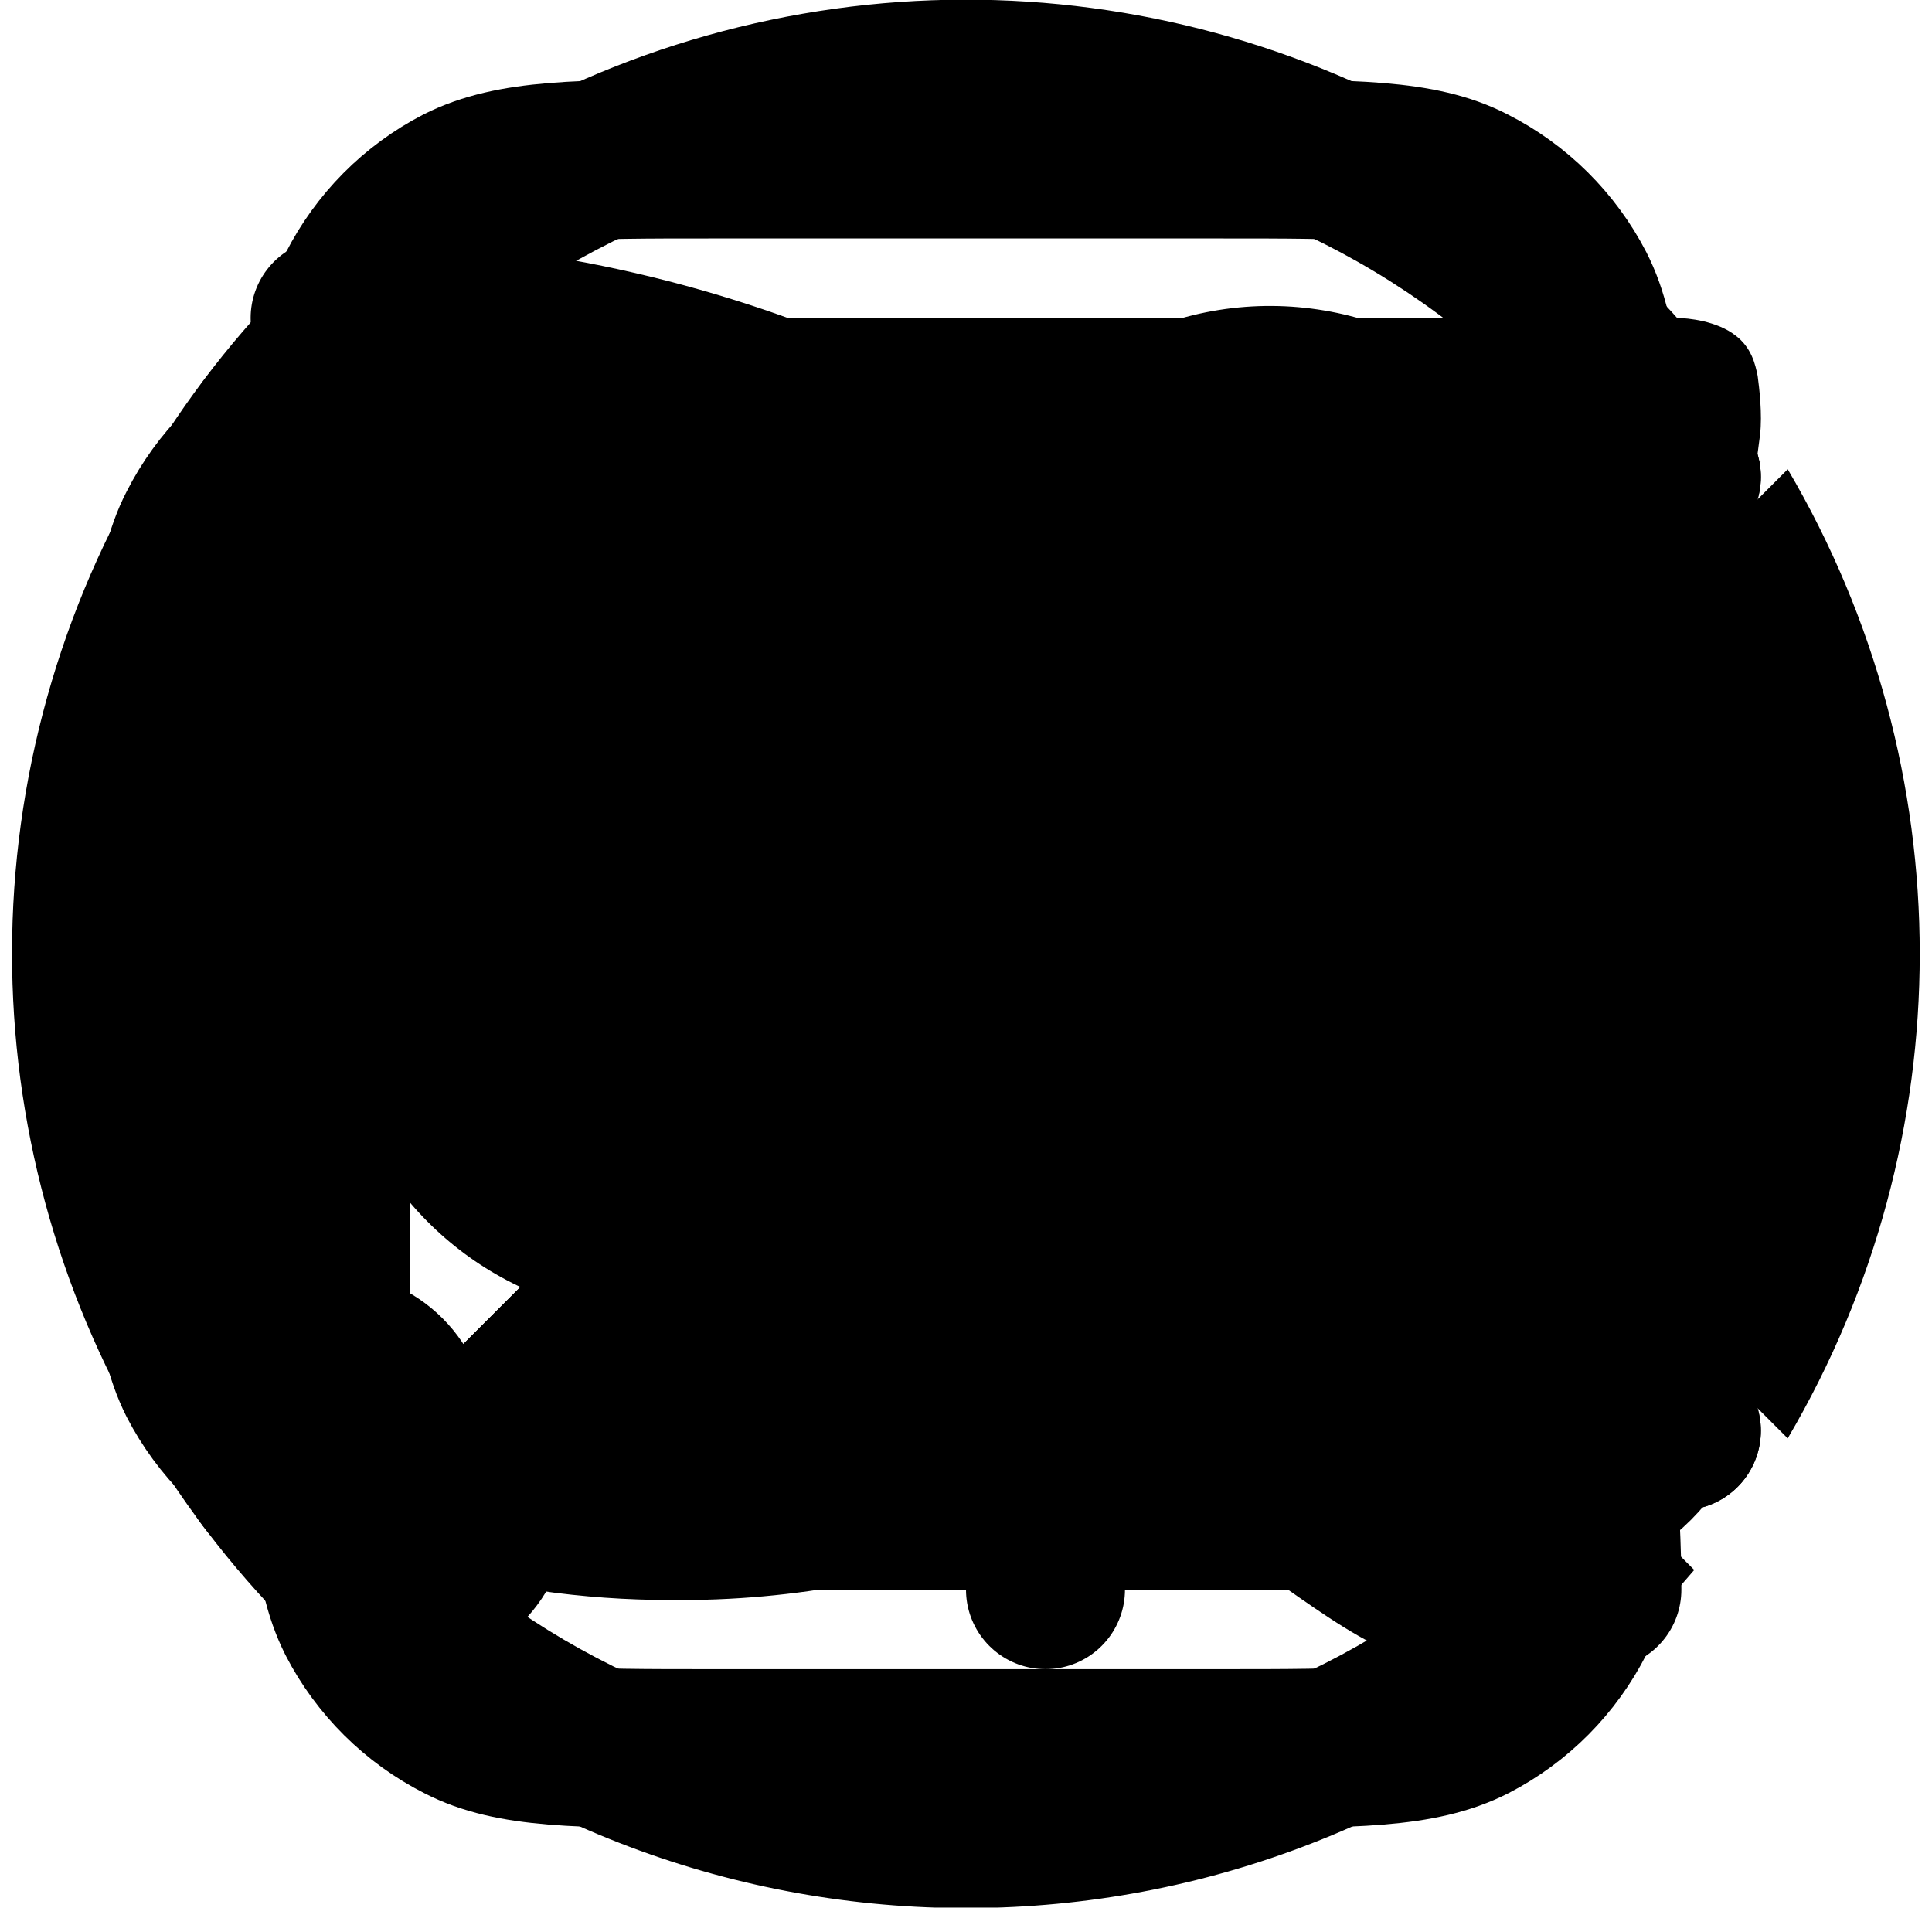
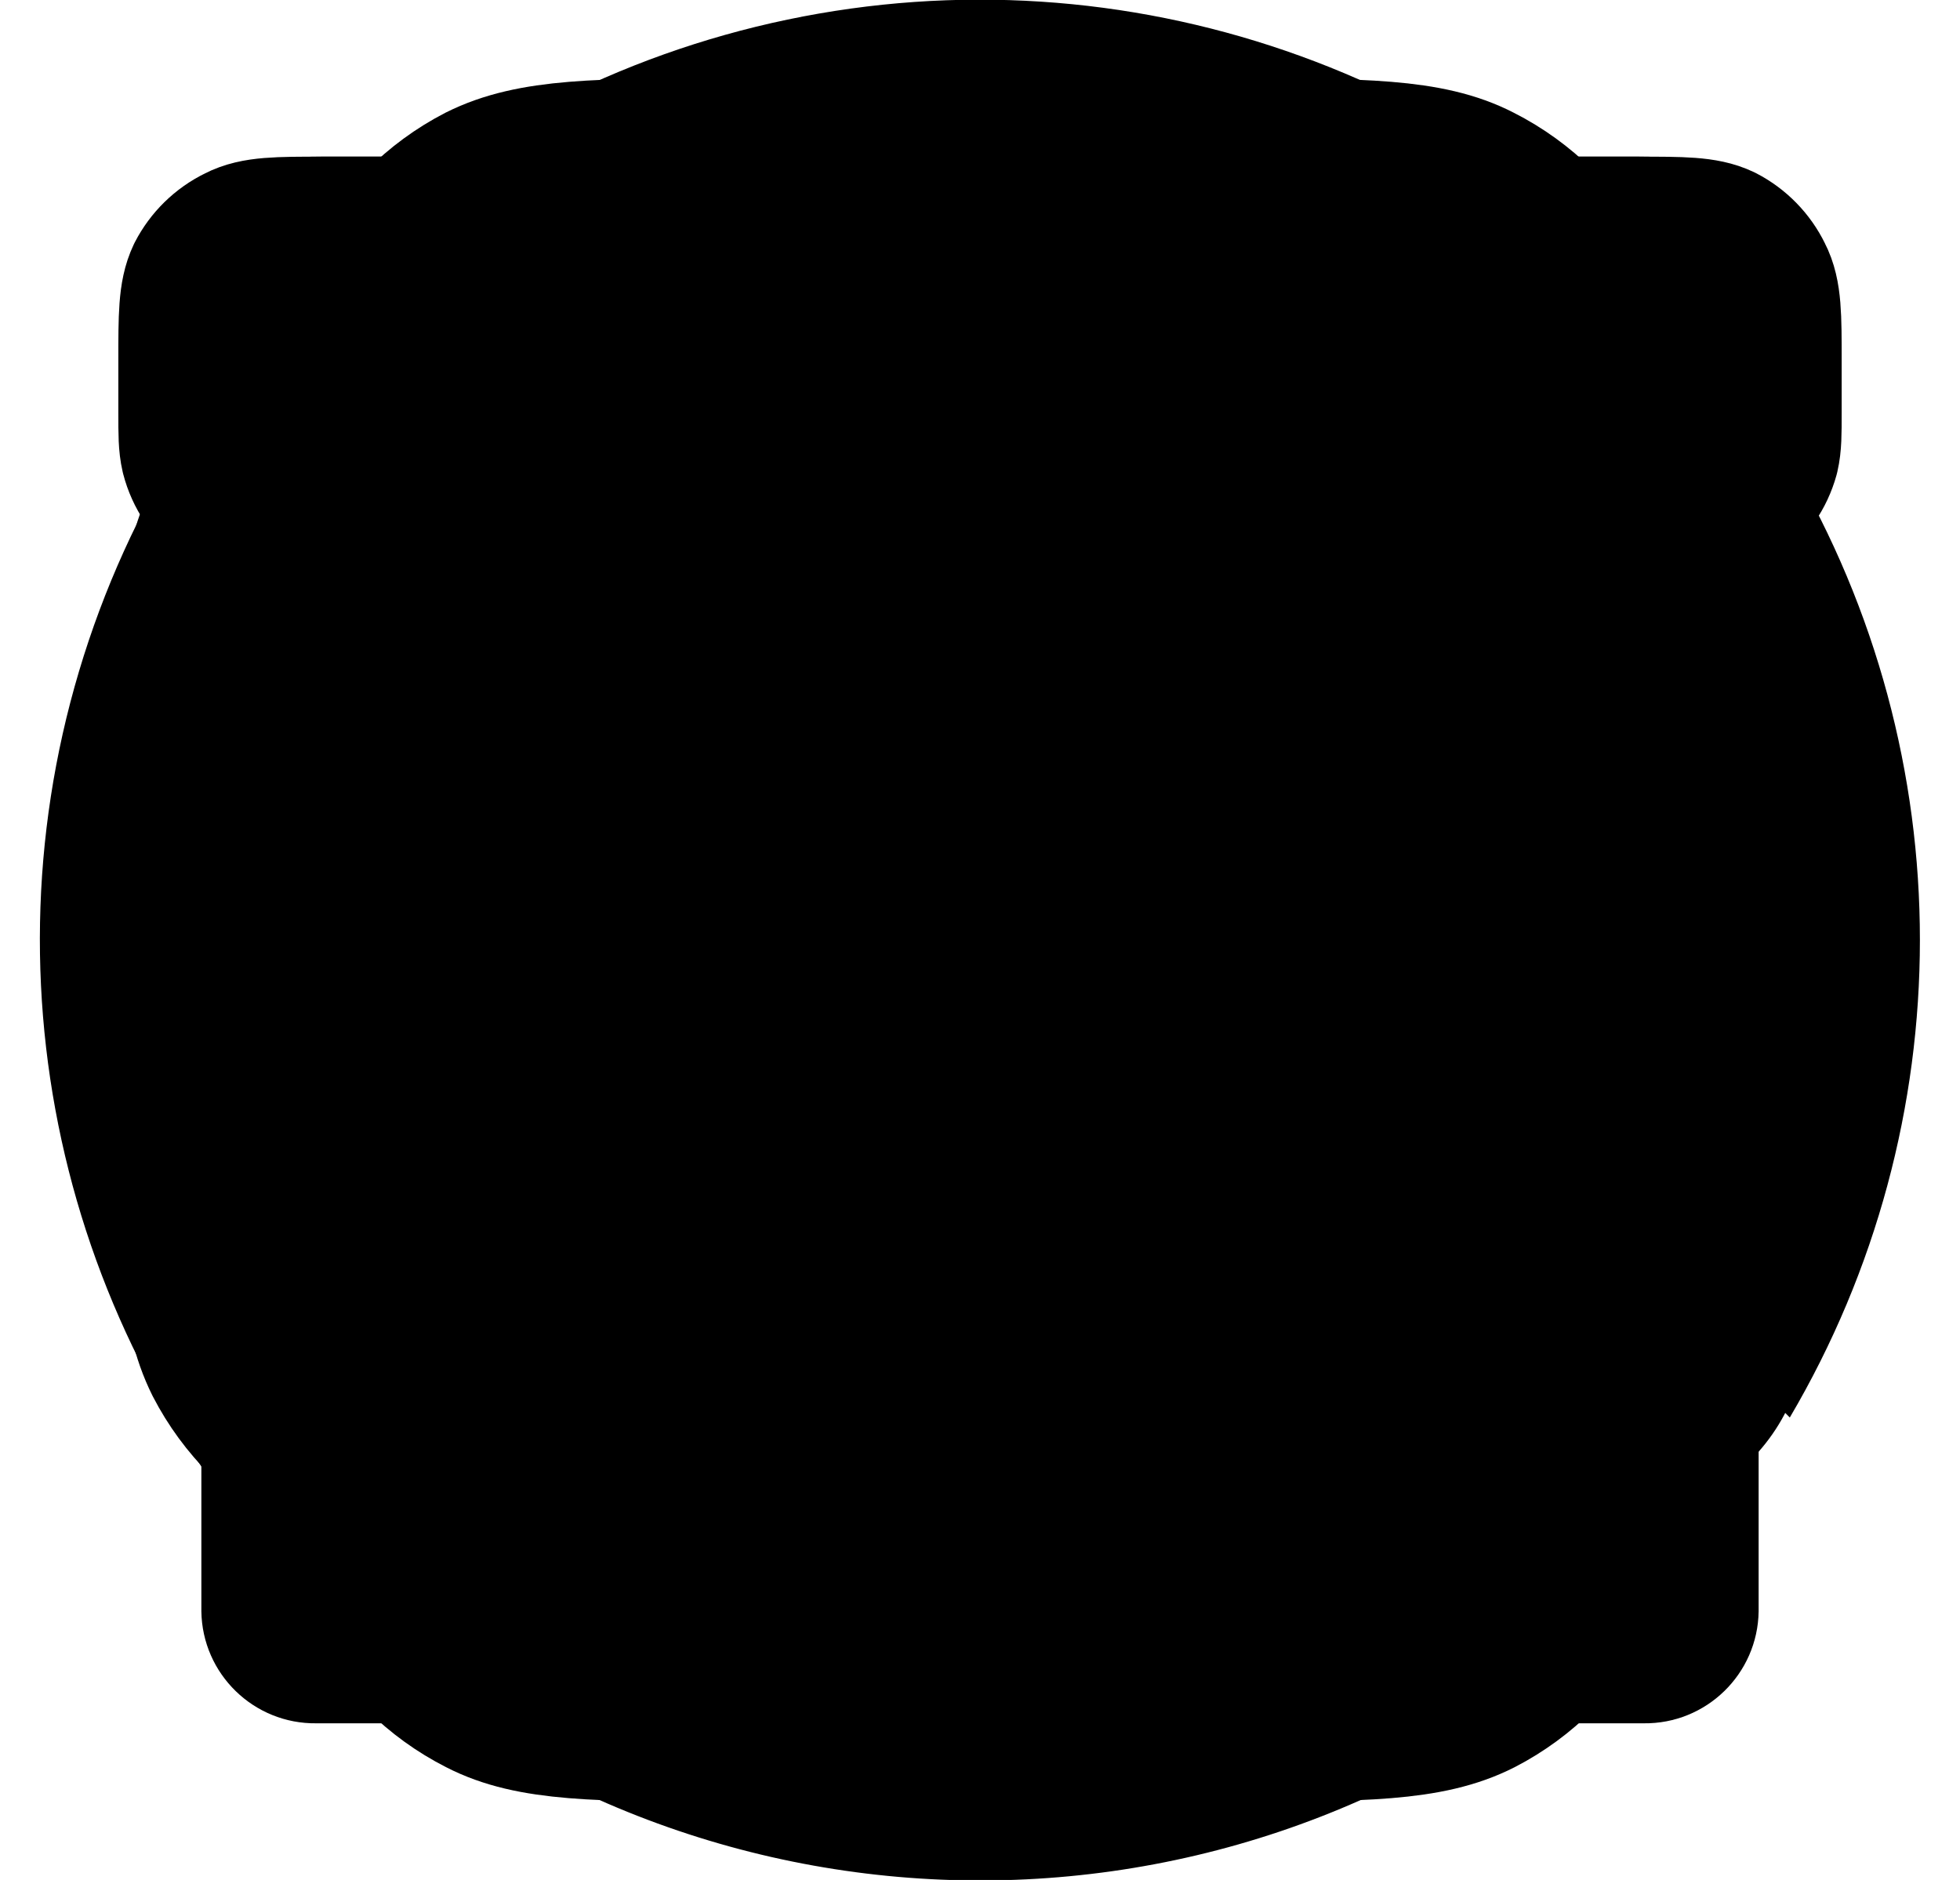
<svg xmlns="http://www.w3.org/2000/svg">
  <defs>
    <style>
			:root svg:not(:target) {
				display: none;
			}
		</style>
  </defs>
  <svg id="logo" fill="currentcolor" viewBox="0 0 40 40">
    <path d="M35.27 32.92a20.24 20.24 0 0 1-2.35 2.35 19.97 19.97 0 0 1-27.06-1.13A20 20 0 1 1 35.27 7.08l-7.12 7.13a10 10 0 0 1 0 11.58l7.12 7.13Zm-9.48-4.77a10 10 0 1 1 0-16.3l4.76-4.76a16.67 16.67 0 1 0 0 25.82l-4.76-4.76Zm-10.5-3.44a6.67 6.67 0 1 0 9.42-9.42 6.67 6.67 0 0 0-9.42 9.42Z" />
    <path d="M37.23 9.84a20.03 20.03 0 0 1 0 20.32l-2.45-2.45a16.7 16.7 0 0 0 0-15.42l2.45-2.45Z" />
  </svg>
  <svg id="close" stroke-width="2" stroke="currentcolor" stroke-linecap="round" stroke-linejoin="round" viewBox="0 0 24 24">
    <path d="M18 6L6 18M6 6L18 18" />
  </svg>
  <svg id="external" fill="none" stroke="currentcolor" stroke-width="2" stroke-linecap="round" stroke-linejoin="round" viewBox="0 0 24 24">
    <path d="M10 6H18V14" />
    <path d="M6 18L18 6" />
  </svg>
+   <svg id="filter" fill="none" stroke="currentcolor" stroke-width="2" stroke-linecap="round" stroke-linejoin="round" viewBox="0 0 24 24">
+     <path d="M2 4.6c0-.56 0-.84.1-1.05a1 1 0 0 1 .45-.44C2.76 3 3.04 3 3.6 3h16.8c.56 0 .84 0 1.05.1a1 1 0 0 1 .44.45c.11.21.11.49.11 1.05v.67c0 .27 0 .4-.03.53a1 1 0 0 1-.14.3c-.08.11-.18.2-.38.38l-6.4 5.54c-.2.18-.3.27-.38.37a1 1 0 0 0-.14.31c-.03.13-.03.26-.03.53v5.23c0 .2 0 .3-.03.38a.5.5 0 0 1-.13.2c-.07.05-.16.09-.34.16l-3.4 1.36c-.37.15-.55.22-.7.2a.5.5 0 0 1-.32-.22c-.08-.13-.08-.33-.08-.72v-6.59c0-.27 0-.4-.03-.53a1 1 0 0 0-.14-.3c-.08-.11-.18-.2-.38-.38l-6.4-5.54c-.2-.18-.3-.27-.38-.37a1 1 0 0 1-.14-.31C2 5.67 2 5.54 2 5.27V4.6Z" />
+   </svg>
  <svg id="left" fill="none" stroke="currentcolor" stroke-width="2" stroke-linecap="round" stroke-linejoin="round" viewBox="0 0 24 24">
    <path d="M10 6L4 12L10 18" />
    <path d="M20 12H4" />
+   </svg>
+   <svg id="linkedin" fill="currentcolor" viewBox="0 0 24 24">
+     <path d="M20.47 2H3.53a1.45 1.45 0 0 0-1.47 1.43v17.14A1.45 1.45 0 0 0 3.53 22h16.94a1.45 1.45 0 0 0 1.47-1.43V3.43A1.45 1.45 0 0 0 20.47 2ZM8.09 18.74h-3v-9h3v9ZM6.59 8.48a1.56 1.56 0 0 1 0-3.12 1.57 1.57 0 1 1 0 3.12Zm12.32 10.26h-3v-4.83c0-1.21-.43-2-1.52-2A1.65 1.65 0 0 0 12.85 13a2 2 0 0 0-.1.73v5h-3v-9h3V11a3 3 0 0 1 2.71-1.5c2 0 3.45 1.29 3.45 4.06v5.18Z" />
+   </svg>
+   <svg id="location" fill="none" stroke="currentcolor" stroke-width="2" stroke-linejoin="round" viewBox="0 0 24 24">
+     <path d="M12 2a15.3 15.3 0 0 1 4 10 15.3 15.3 0 0 1-4 10 15.3 15.3 0 0 1-4-10 15.3 15.3 0 0 1 4-10Z" />
+     <path d="M12 22a10 10 0 1 0 0-20 10 10 0 0 0 0 20Z" />
+     <path d="M2 12h20" />
  </svg>
  <svg id="mail" fill="none" stroke="currentcolor" stroke-width="2" stroke-linejoin="round" viewBox="0 0 24 24">
    <path d="m4 6 8 6 8-6" />
    <rect x="3" y="5" width="18" height="14" rx="2" />
  </svg>
  <svg id="menu" stroke="currentcolor" stroke-width="2" stroke-linecap="round" viewBox="0 0 24 24">
    <path d="M3 6h18M3 12h12M3 18h18" />
  </svg>
  <svg id="index" stroke="currentcolor" stroke-width="2" stroke-linecap="round" viewBox="0 0 24 24">
    <path d="M21 12H9m12-6H9m12 12H9m-4-6a1 1 0 1 1-2 0 1 1 0 0 1 2 0Zm0-6a1 1 0 1 1-2 0 1 1 0 0 1 2 0Zm0 12a1 1 0 1 1-2 0 1 1 0 0 1 2 0Z" />
+   </svg>
+   <svg id="play" fill="none" stroke="currentcolor" stroke-width="2" viewBox="0 0 24 24">
+     <path d="M5 4.99c0-.97 0-1.46.2-1.72a1 1 0 0 1 .74-.4c.34-.02.74.25 1.55.79l10.51 7c.67.45 1 .68 1.12.96a1 1 0 0 1 0 .76c-.12.28-.45.5-1.12.95L7.5 20.34c-.81.54-1.21.81-1.55.79a1 1 0 0 1-.74-.4c-.2-.26-.2-.75-.2-1.72V4.99Z" />
  </svg>
  <svg id="right" fill="none" stroke="currentcolor" stroke-width="2" stroke-linecap="round" stroke-linejoin="round" viewBox="0 0 24 24">
    <path d="M14 6L20 12L14 18" />
    <path d="M4 12H20" />
  </svg>
  <svg id="rss" fill="none" stroke="currentcolor" stroke-width="2" stroke-linecap="round" viewBox="0 0 24 24">
    <path d="M4 11a9 9 0 0 1 9 9M4 4a16 16 0 0 1 16 16M5 20a1 1 0 1 0 0-2 1 1 0 0 0 0 2Z" />
  </svg>
  <svg id="telegram" fill="currentcolor" viewBox="0 0 24 24">
    <path d="M2.44 11.32c5.64-2.4 9.4-3.98 11.28-4.75C19.1 4.4 20.21 4.01 20.93 4c.16 0 .52.04.75.22.2.15.25.36.28.51.02.15.06.48.03.74a218.9 218.9 0 0 1-2.19 13.59c-.27 1.41-.8 1.89-1.32 1.93-1.12.1-1.98-.72-3.06-1.42-1.7-1.09-2.67-1.77-4.32-2.83-1.9-1.23-.67-1.9.42-3.01.28-.29 5.23-4.68 5.32-5.08.02-.05.03-.24-.09-.34-.1-.1-.28-.06-.4-.04-.17.04-2.89 1.8-8.15 5.27-.77.52-1.47.77-2.1.76-.69-.02-2.02-.38-3-.7-1.22-.38-2.18-.58-2.1-1.24.05-.34.53-.69 1.44-1.04Z" />
  </svg>
  <svg id="text" fill="none" stroke="currentcolor" stroke-width="2" stroke-linecap="round" viewBox="0 0 24 24">
    <path d="M8 7h8m-8 4h6m-6 4h2M4 6.8c0-1.68 0-2.52.33-3.16a3 3 0 0 1 1.3-1.31C6.29 2 7.13 2 8.8 2h6.4c1.68 0 2.52 0 3.16.33a3 3 0 0 1 1.31 1.3c.33.65.33 1.49.33 3.17v10.4c0 1.68 0 2.52-.33 3.16a3 3 0 0 1-1.3 1.31c-.65.33-1.49.33-3.17.33H8.8c-1.68 0-2.52 0-3.16-.33a3 3 0 0 1-1.31-1.3C4 19.71 4 18.87 4 17.2V6.8Z" />
  </svg>
  <svg id="twitter" fill="currentcolor" viewBox="0 0 24 24">
    <path d="M22 5.8a8.5 8.5 0 0 1-2.36.64 4.13 4.13 0 0 0 1.81-2.27 8.2 8.2 0 0 1-2.61 1 4.1 4.1 0 0 0-7 3.74 11.64 11.64 0 0 1-8.45-4.29 4.16 4.16 0 0 0-.07 4c.32.6.78 1.1 1.34 1.48a4.05 4.05 0 0 1-1.86-.51v.05a4.1 4.1 0 0 0 3.3 4 3.93 3.93 0 0 1-1.87.1 4.11 4.11 0 0 0 3.83 2.84A8.22 8.22 0 0 1 2 18.28a11.57 11.57 0 0 0 6.29 1.85A11.59 11.59 0 0 0 20 8.45v-.53a8.43 8.43 0 0 0 2-2.12Z" />
  </svg>
  <svg id="video" fill="none" stroke="currentcolor" stroke-width="2" stroke-linecap="round" stroke-linejoin="round" viewBox="0 0 24 24">
    <path d="M22 8.93c0-.6 0-.9-.12-1.05a.5.5 0 0 0-.42-.17c-.18.01-.4.23-.83.66L17 12l3.63 3.63c.43.43.65.65.83.66a.5.5 0 0 0 .42-.17c.12-.14.12-.45.12-1.05V8.93ZM2 9.8c0-1.68 0-2.52.33-3.16a3 3 0 0 1 1.3-1.31C4.29 5 5.13 5 6.8 5h5.4c1.68 0 2.52 0 3.16.33a3 3 0 0 1 1.31 1.3c.33.65.33 1.49.33 3.17v4.4c0 1.68 0 2.52-.33 3.16a3 3 0 0 1-1.3 1.31c-.65.33-1.49.33-3.17.33H6.8c-1.68 0-2.52 0-3.16-.33a3 3 0 0 1-1.31-1.3C2 16.71 2 15.87 2 14.2V9.8Z" />
  </svg>
+   <svg id="youtube" fill="currentcolor" viewBox="0 0 24 24">
+     <path d="M23 9.71a8.5 8.5 0 0 0-.91-4.13 2.92 2.92 0 0 0-1.72-1A78.36 78.36 0 0 0 12 4.27a77.4 77.4 0 0 0-8.34.3c-.55.1-1.06.36-1.46.74-.9.83-1 2.25-1.1 3.45a48.29 48.29 0 0 0 0 6.48c.03.68.13 1.35.3 2 .12.5.36.97.71 1.36.4.4.93.68 1.49.78 2.16.27 4.33.38 6.5.33 3.5.05 6.57 0 10.2-.28.58-.1 1.11-.37 1.53-.78.28-.28.49-.62.61-1 .36-1.1.53-2.25.52-3.4.04-.56.04-3.94.04-4.54ZM9.74 14.85V8.66l5.92 3.11c-1.66.92-3.85 1.96-5.92 3.08Z" />
+   </svg>
</svg>
